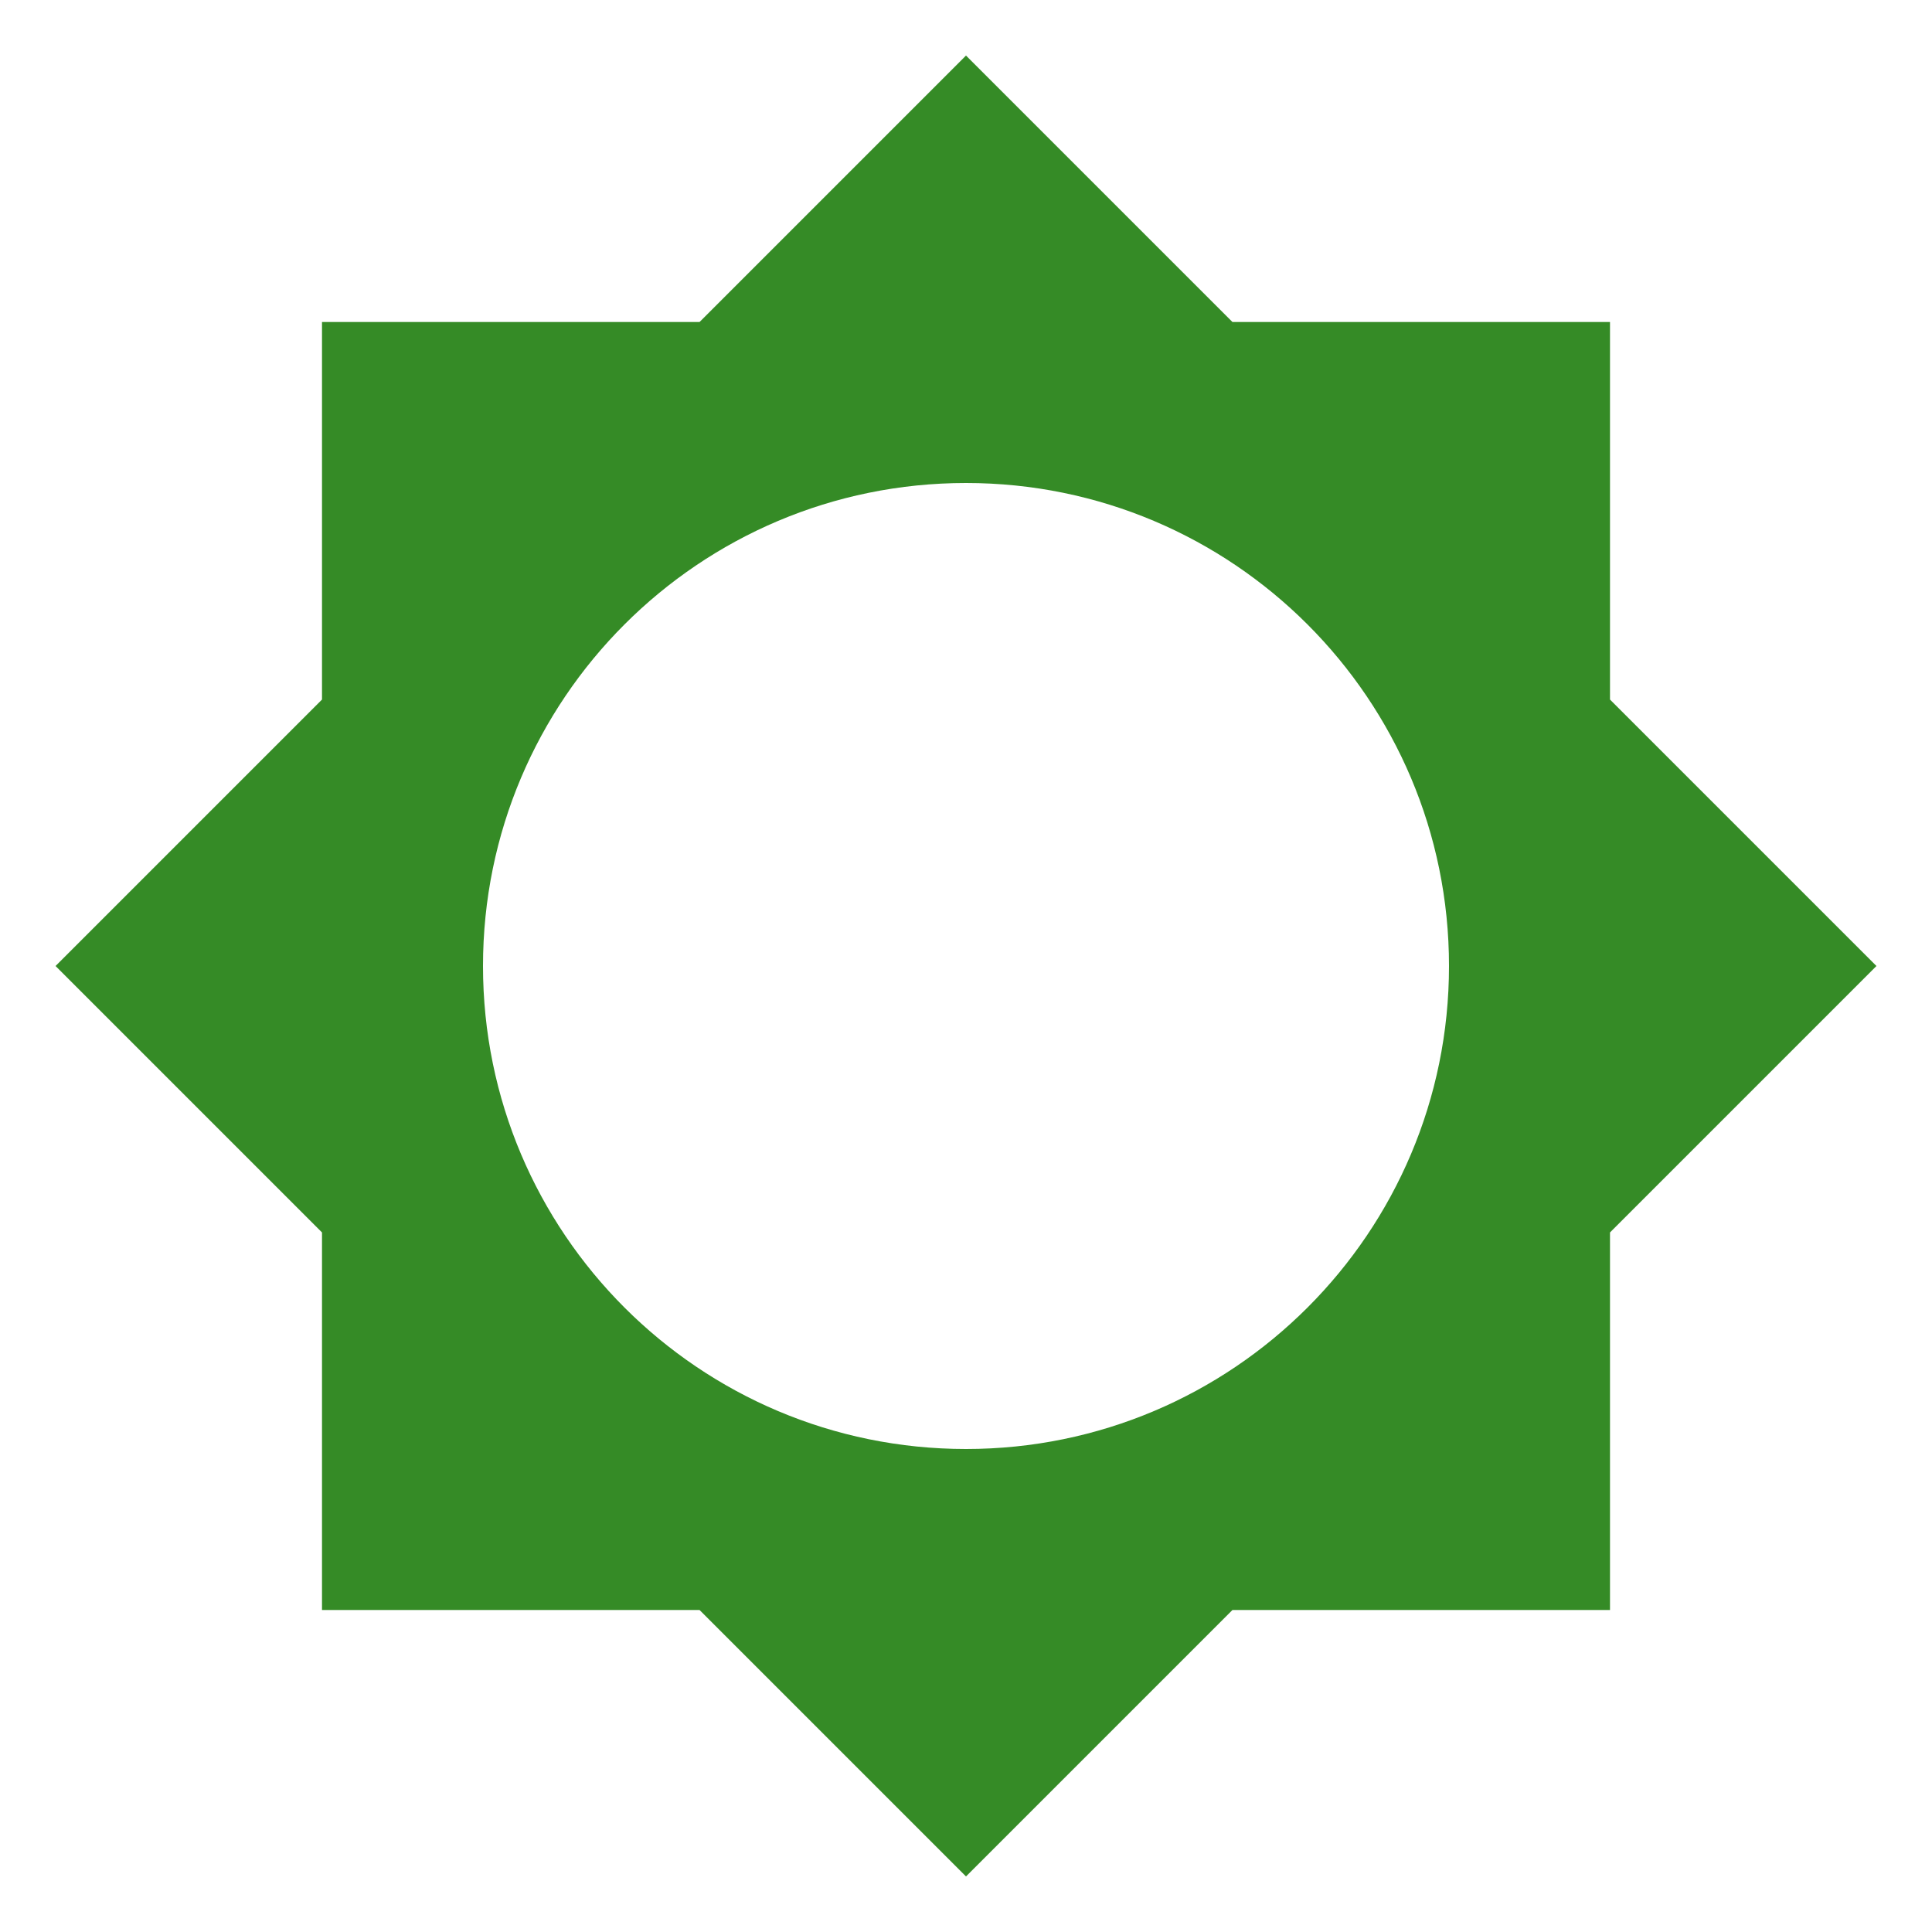
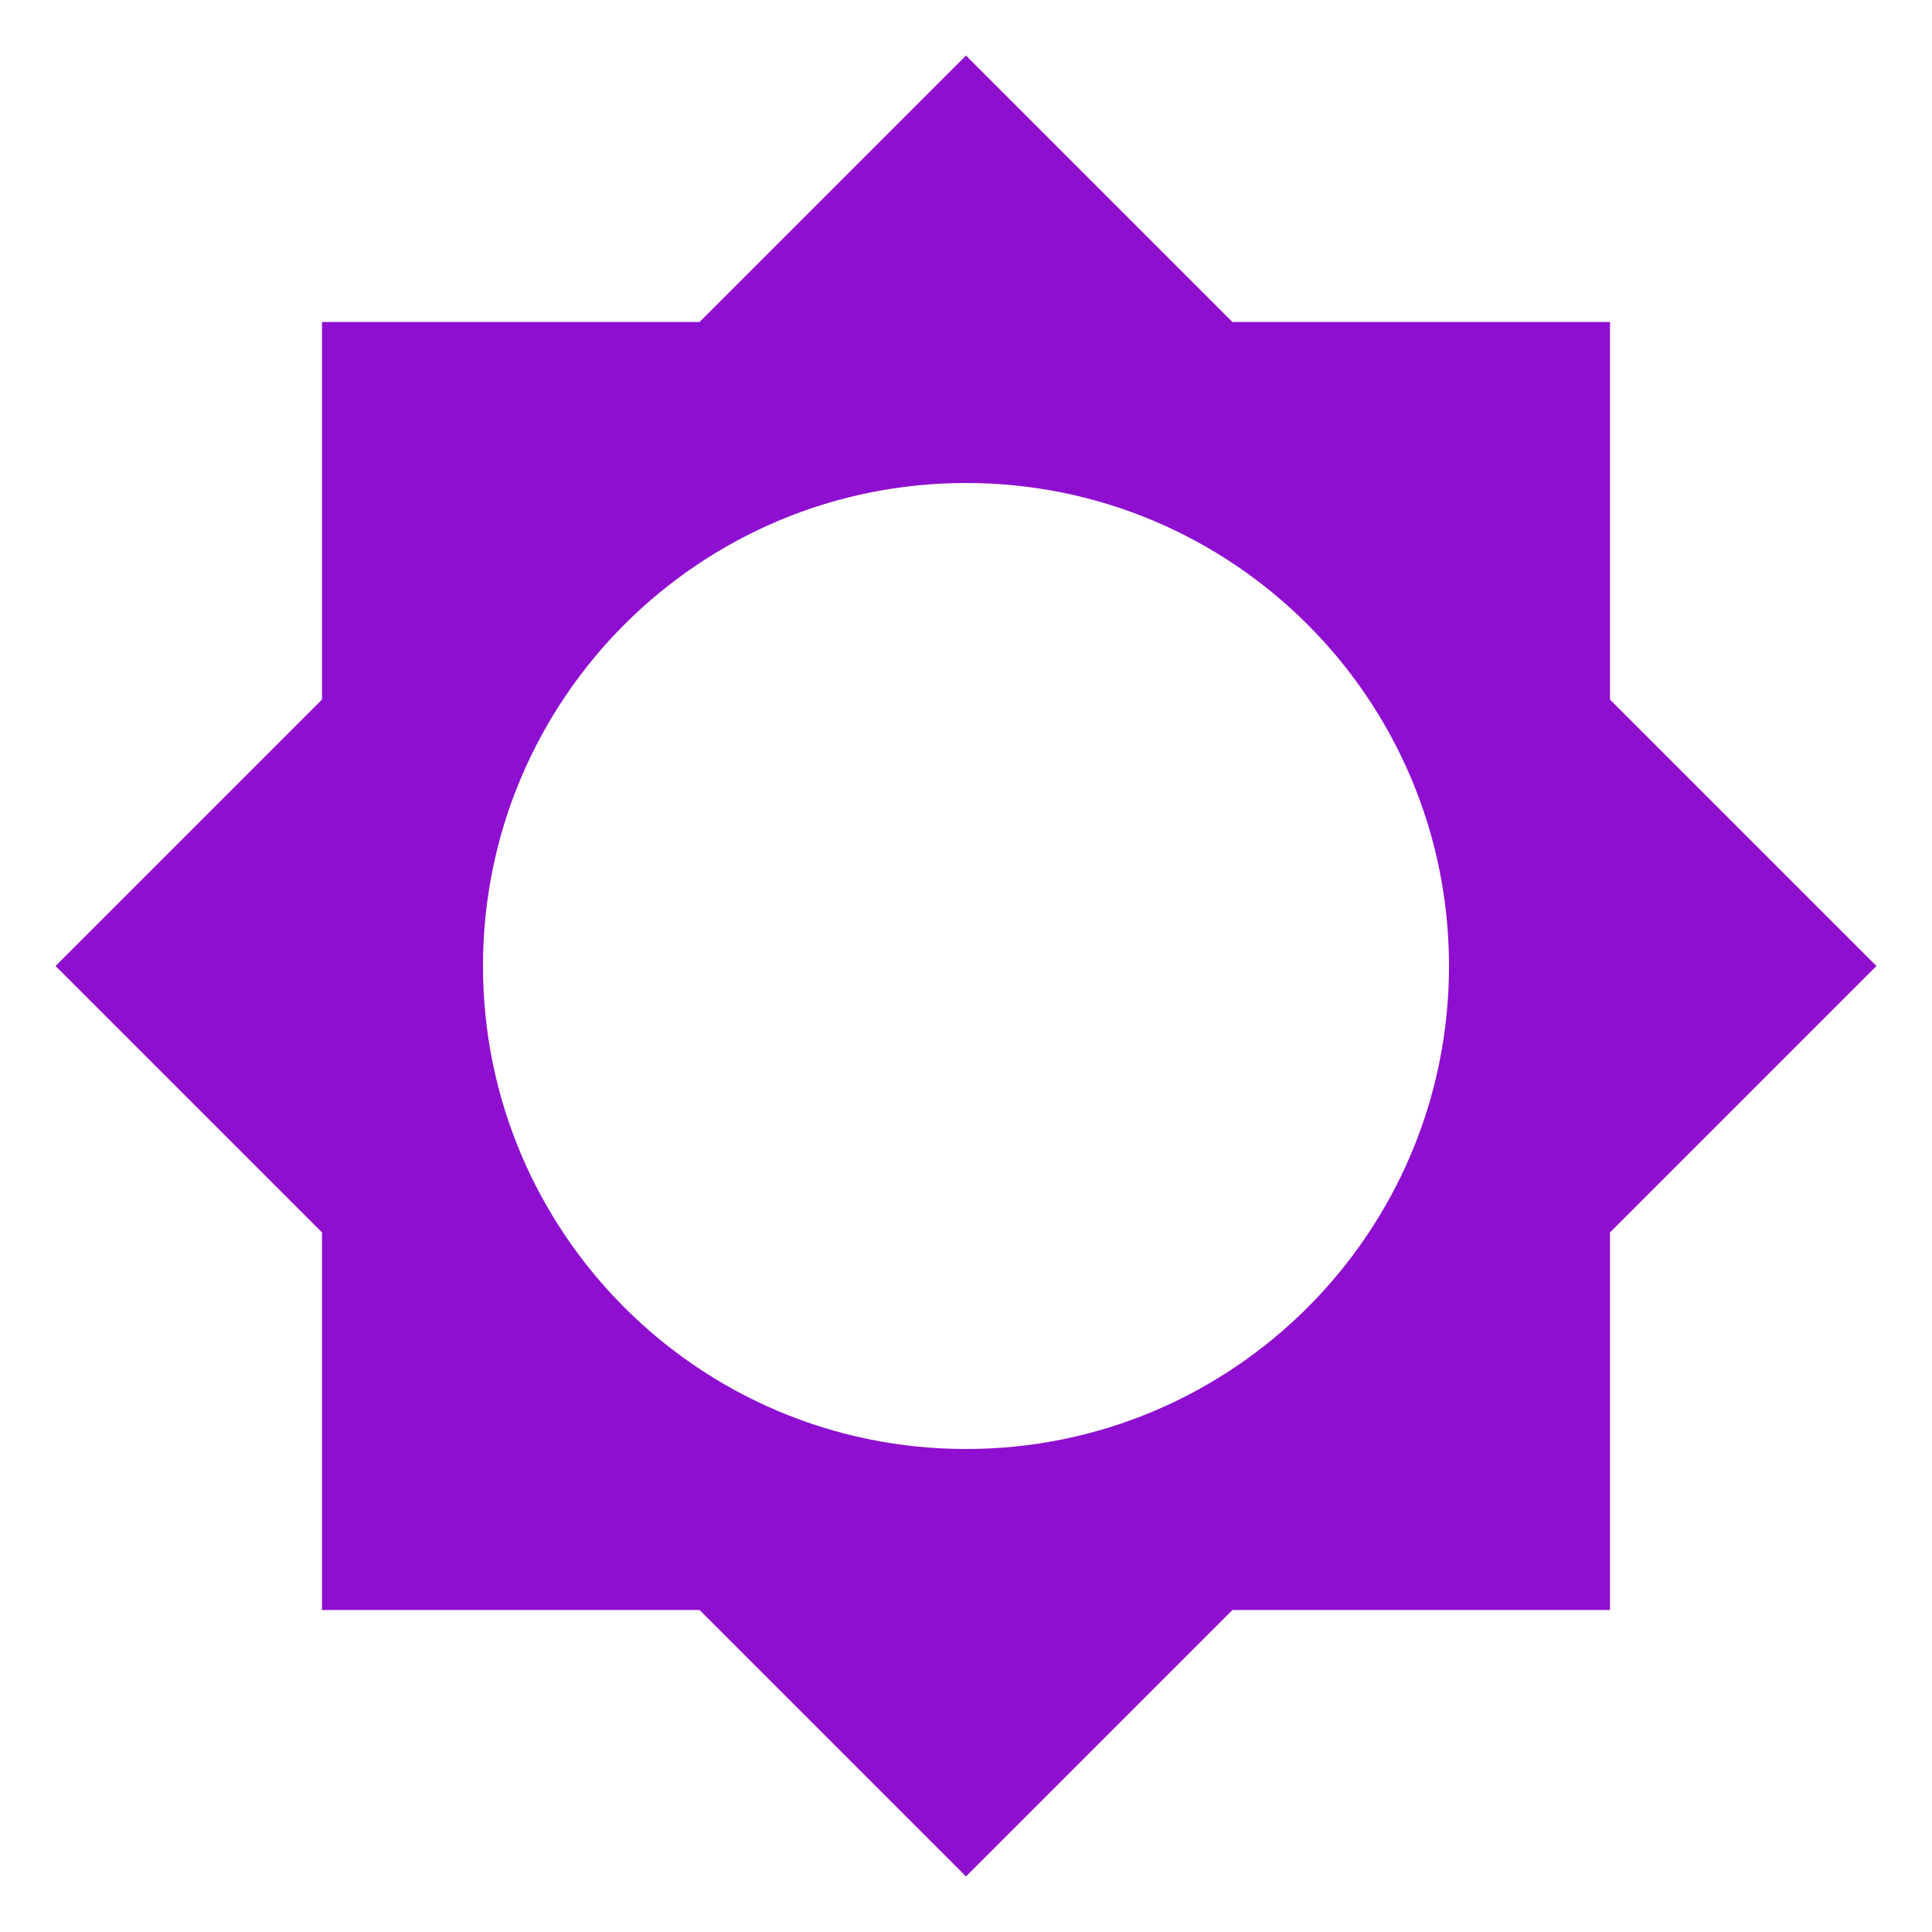
<svg xmlns="http://www.w3.org/2000/svg" viewBox="0 0 24 24">
-   <path d="M12,18A6,6 0 0,1 6,12A6,6 0 0,1 12,6A6,6 0 0,1 18,12A6,6 0 0,1 12,18M20,15.31L23.31,12L20,8.69V4H15.31L12,0.69L8.69,4H4V8.69L0.69,12L4,15.31V20H8.69L12,23.31L15.31,20H20V15.31Z" fill="#358B26" />
+   <path d="M12,18A6,6 0 0,1 6,12A6,6 0 0,1 12,6A6,6 0 0,1 18,12A6,6 0 0,1 12,18M20,15.31L23.31,12L20,8.69V4H15.31L12,0.69L8.69,4H4V8.69L0.69,12L4,15.31V20H8.69L12,23.31L15.31,20H20V15.31Z" fill="#8E0FD0" />
</svg>
